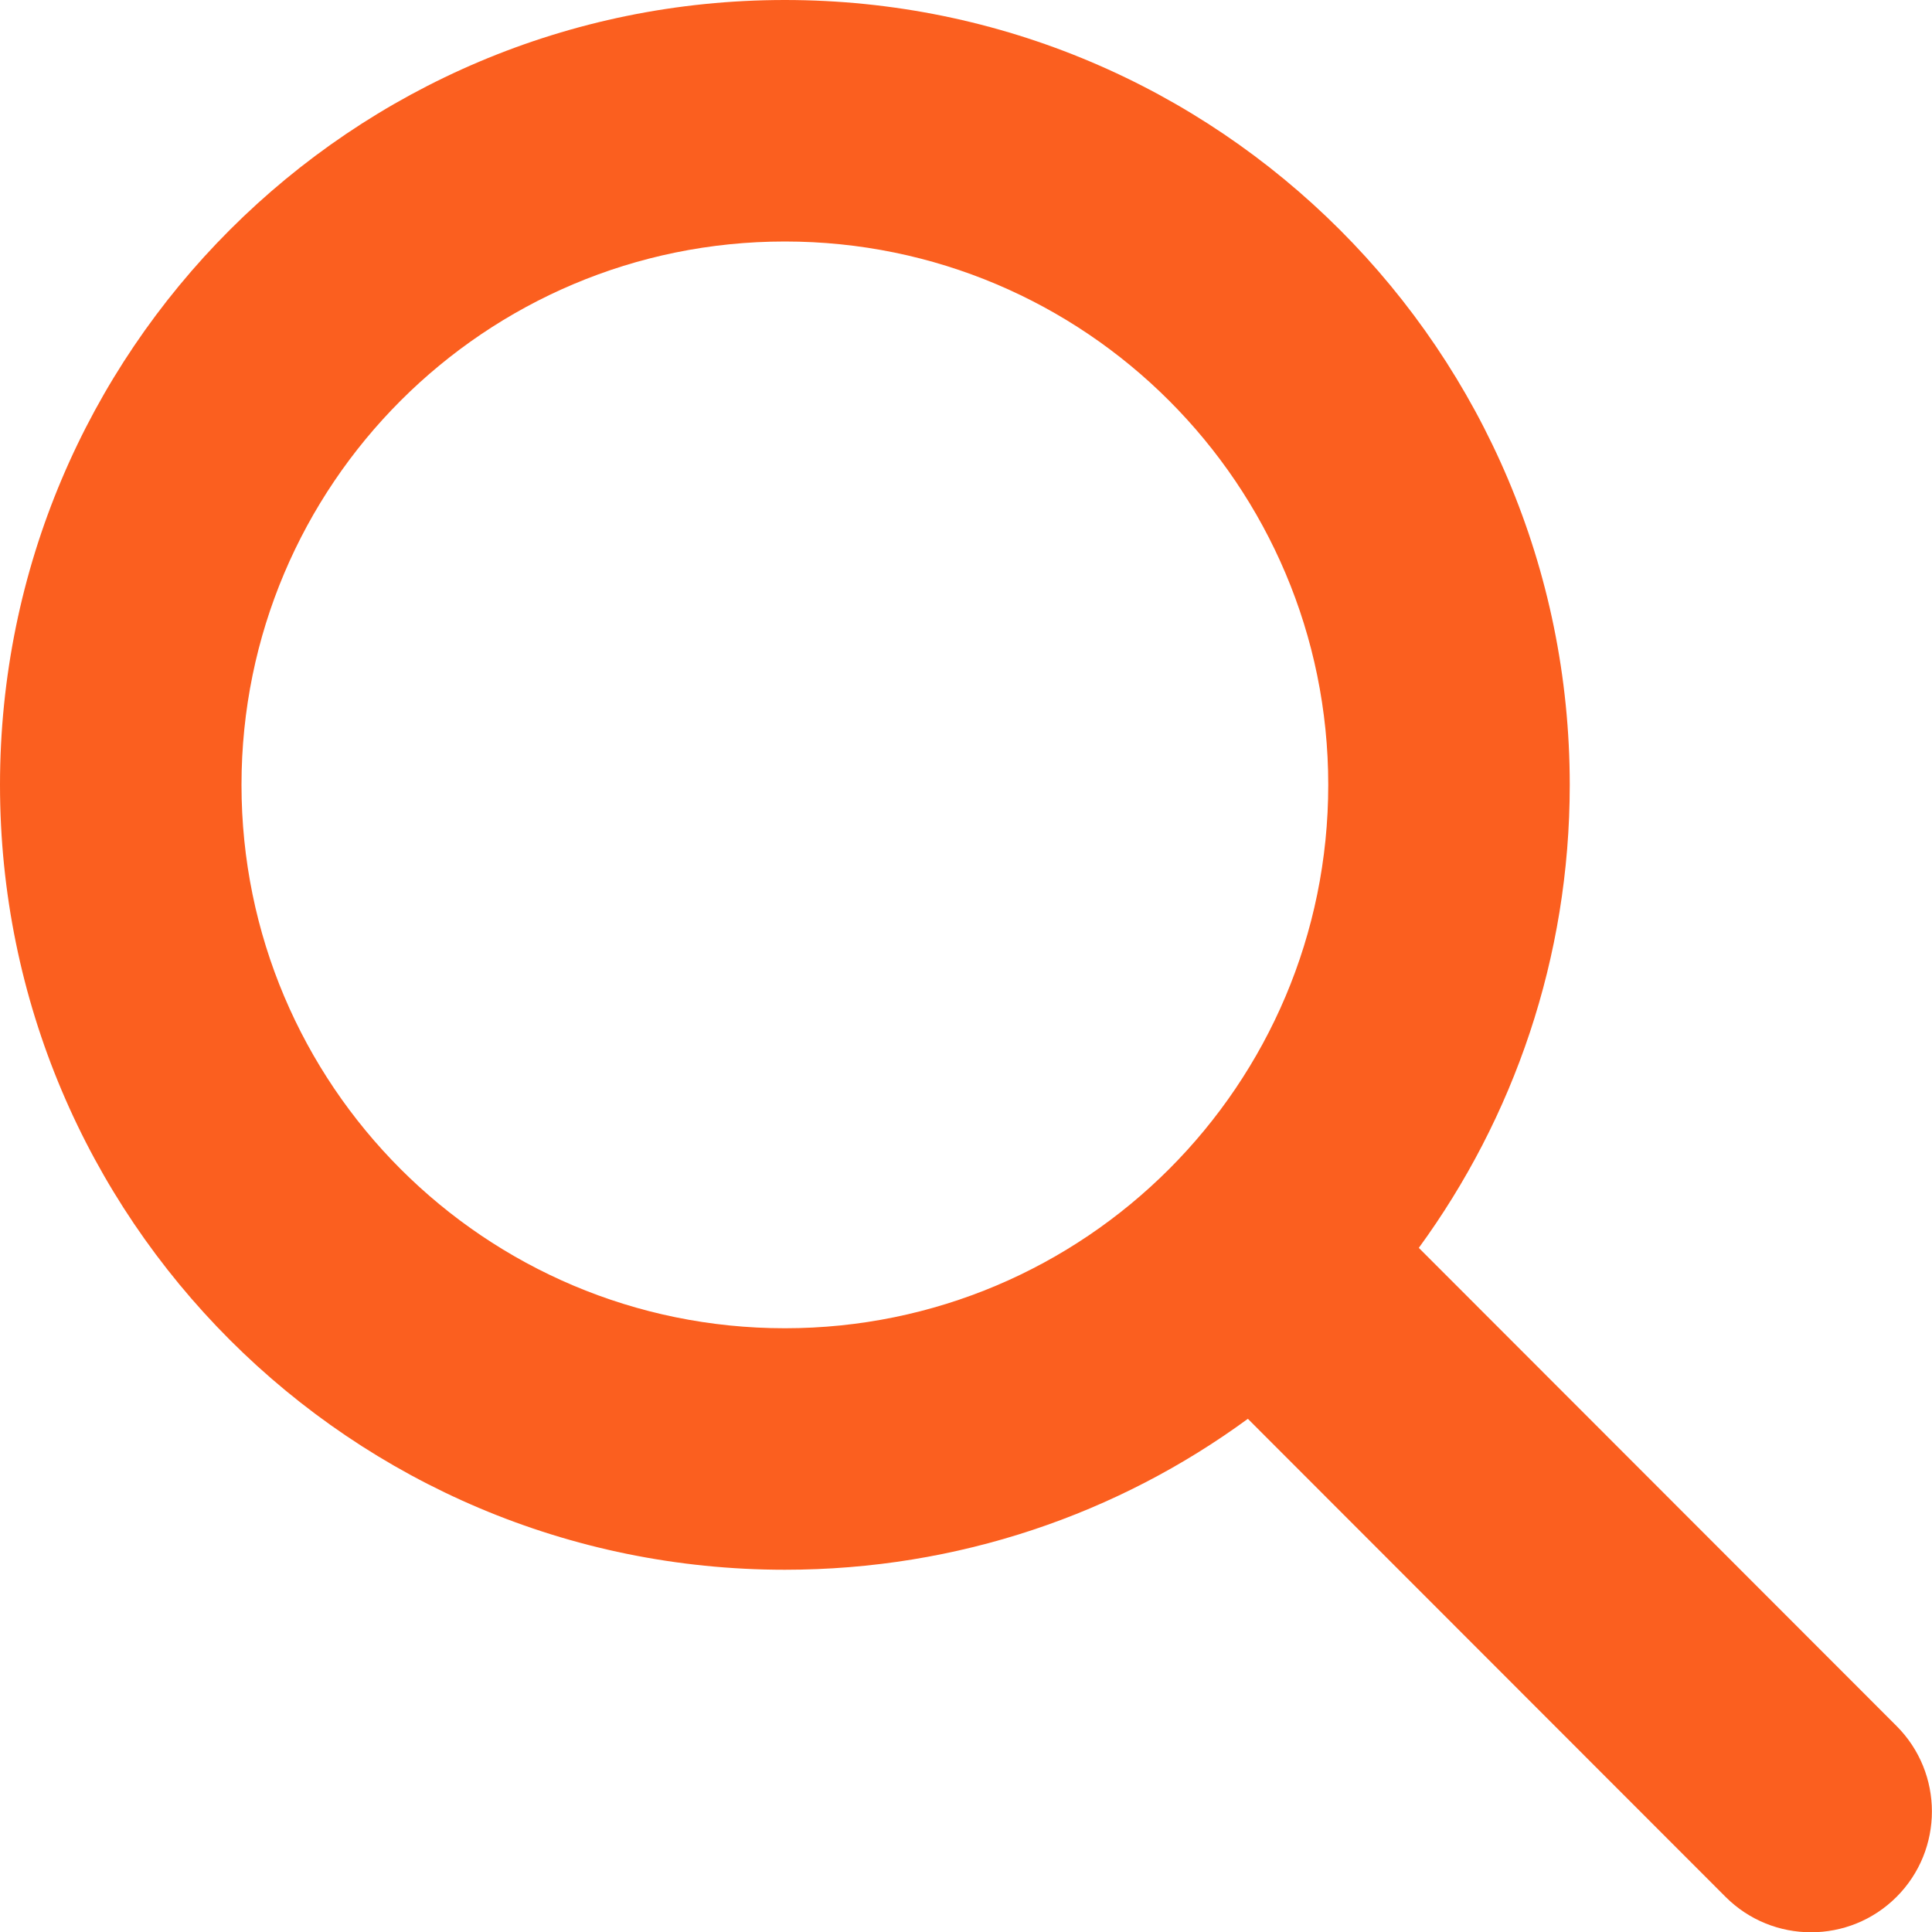
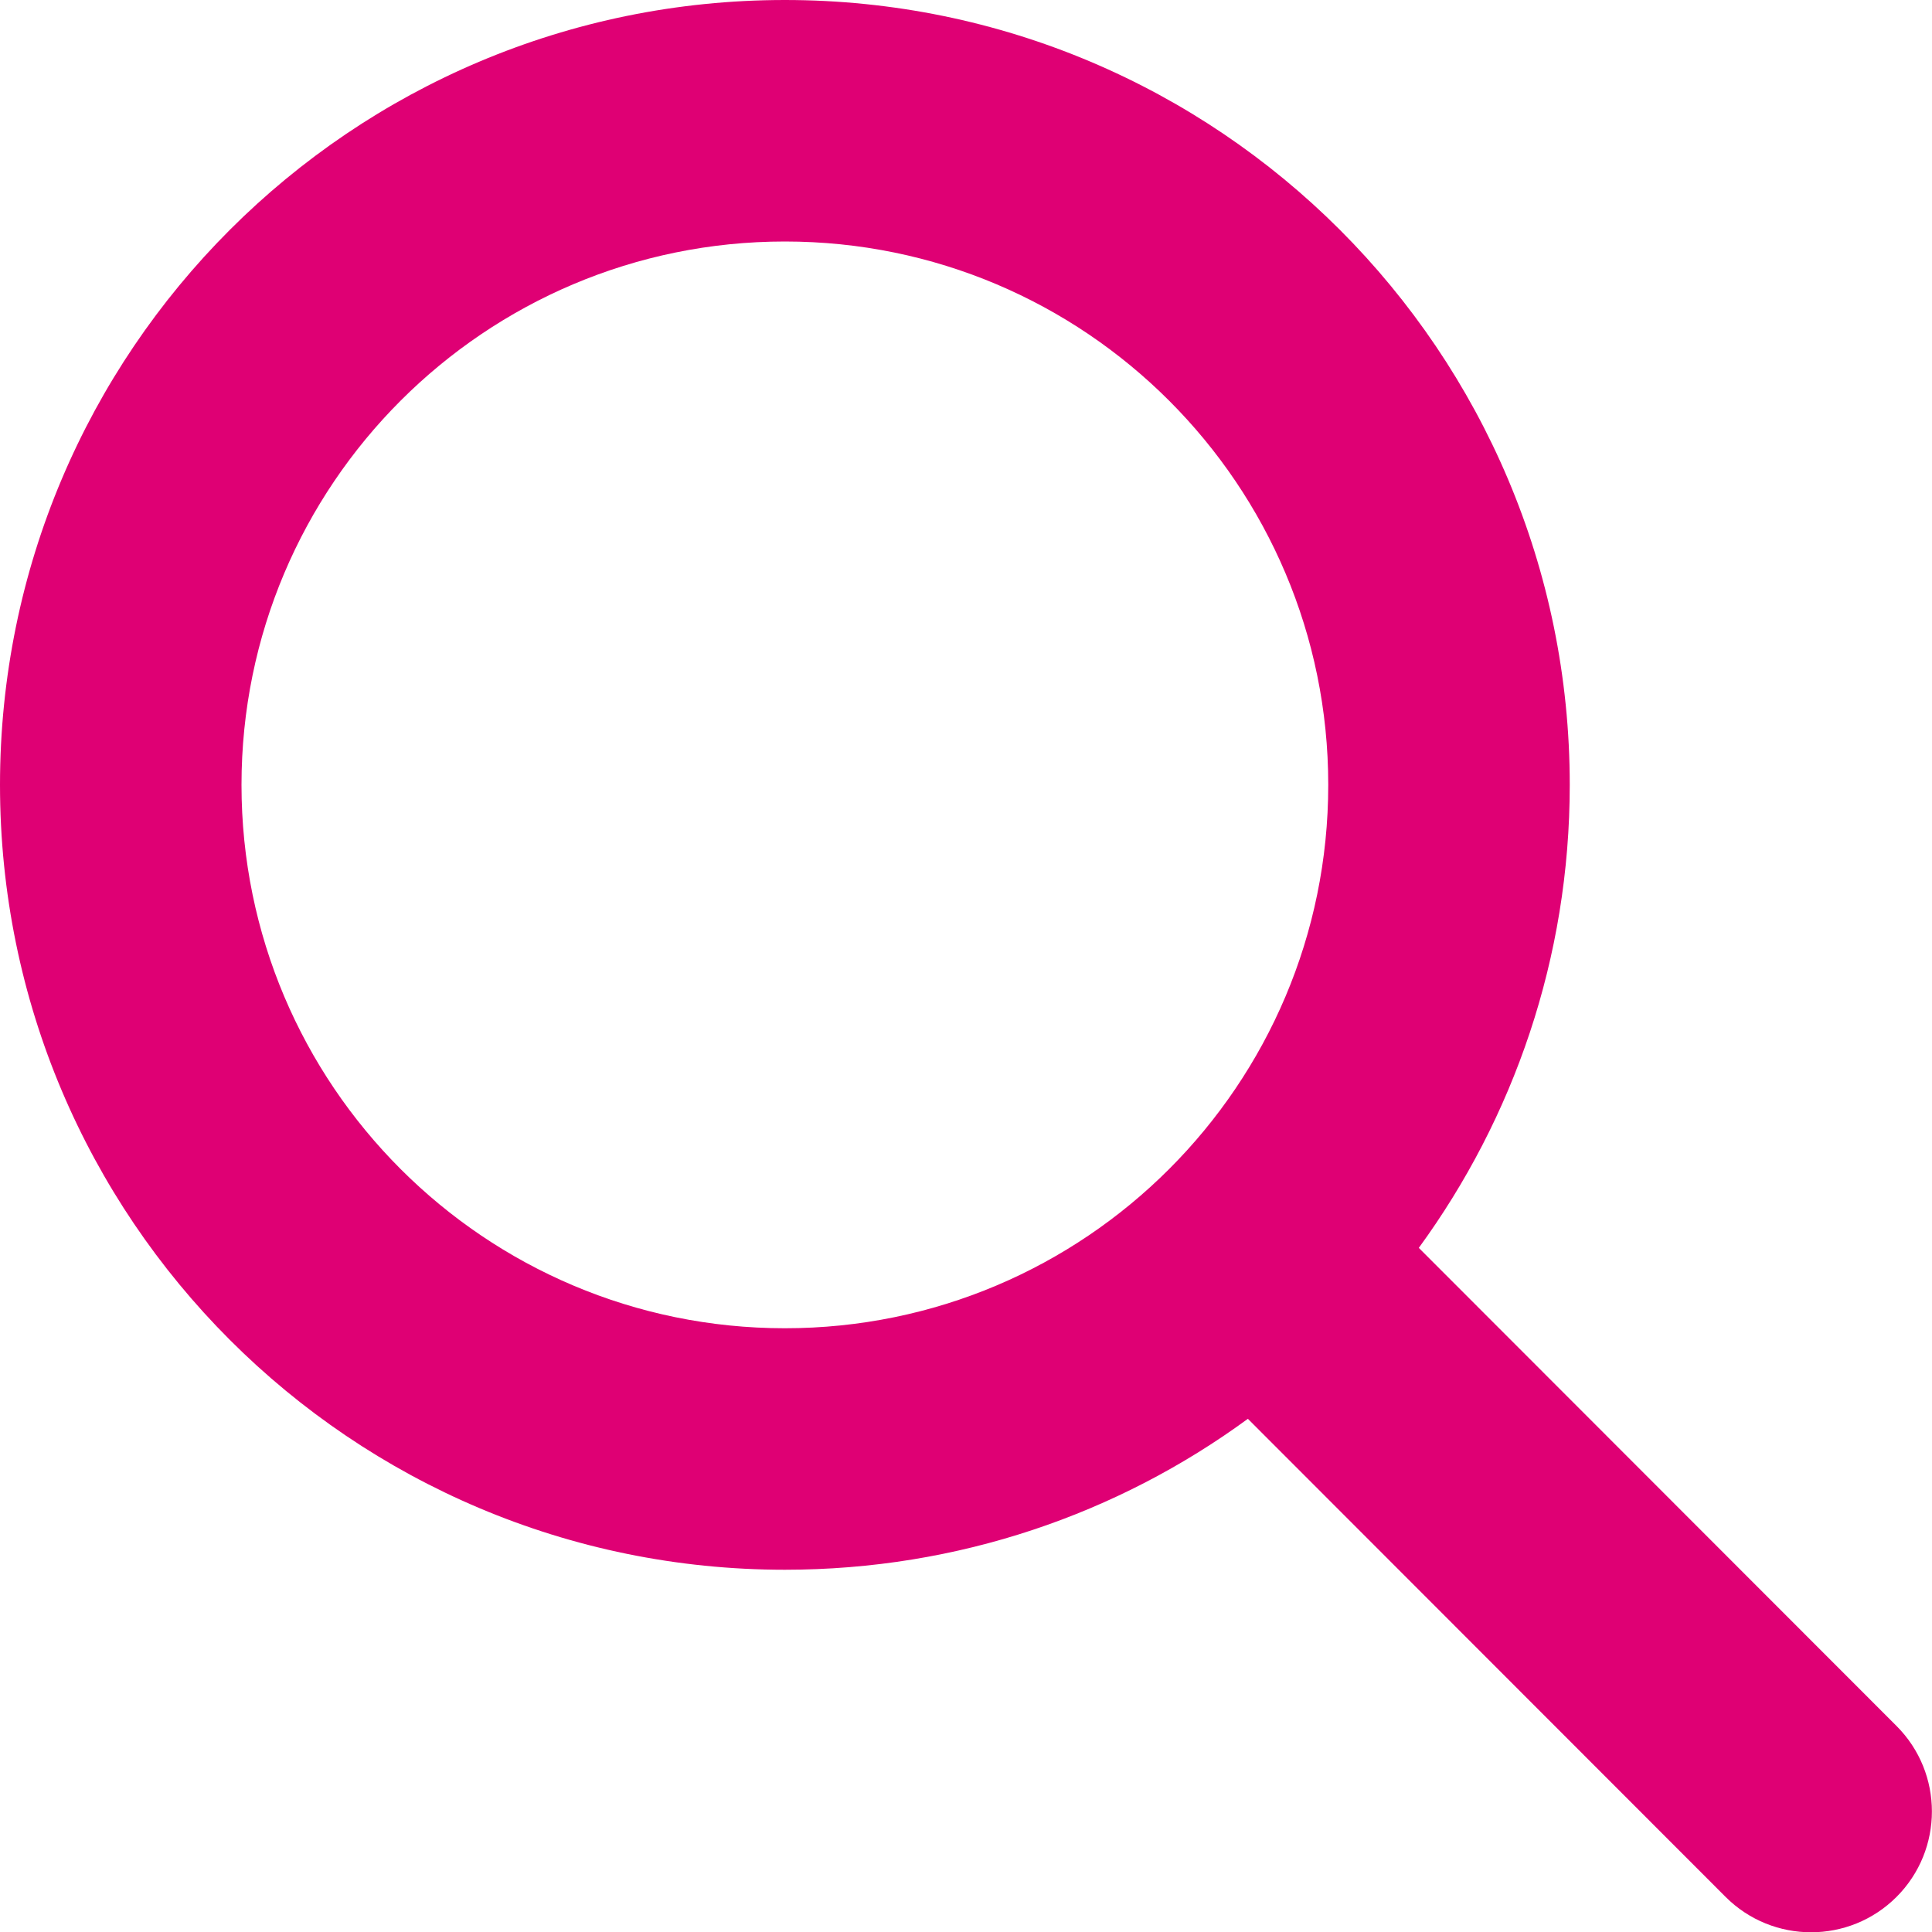
- <svg xmlns="http://www.w3.org/2000/svg" fill="#fb5f1f" viewBox="0 0 512 512">
+ <svg xmlns="http://www.w3.org/2000/svg" fill="#df0074" viewBox="0 0 512 512">
  <path d="M416 208c0 45.9-14.9 88.3-40 122.7L502.6 457.4c12.5 12.5 12.5 32.8 0 45.3s-32.8 12.5-45.3 0L330.7 376c-34.4 25.2-76.8 40-122.7 40C93.1 416 0 322.9 0 208S93.1 0 208 0S416 93.1 416 208zM208 352a144 144 0 1 0 0-288 144 144 0 1 0 0 288z" />
</svg>
